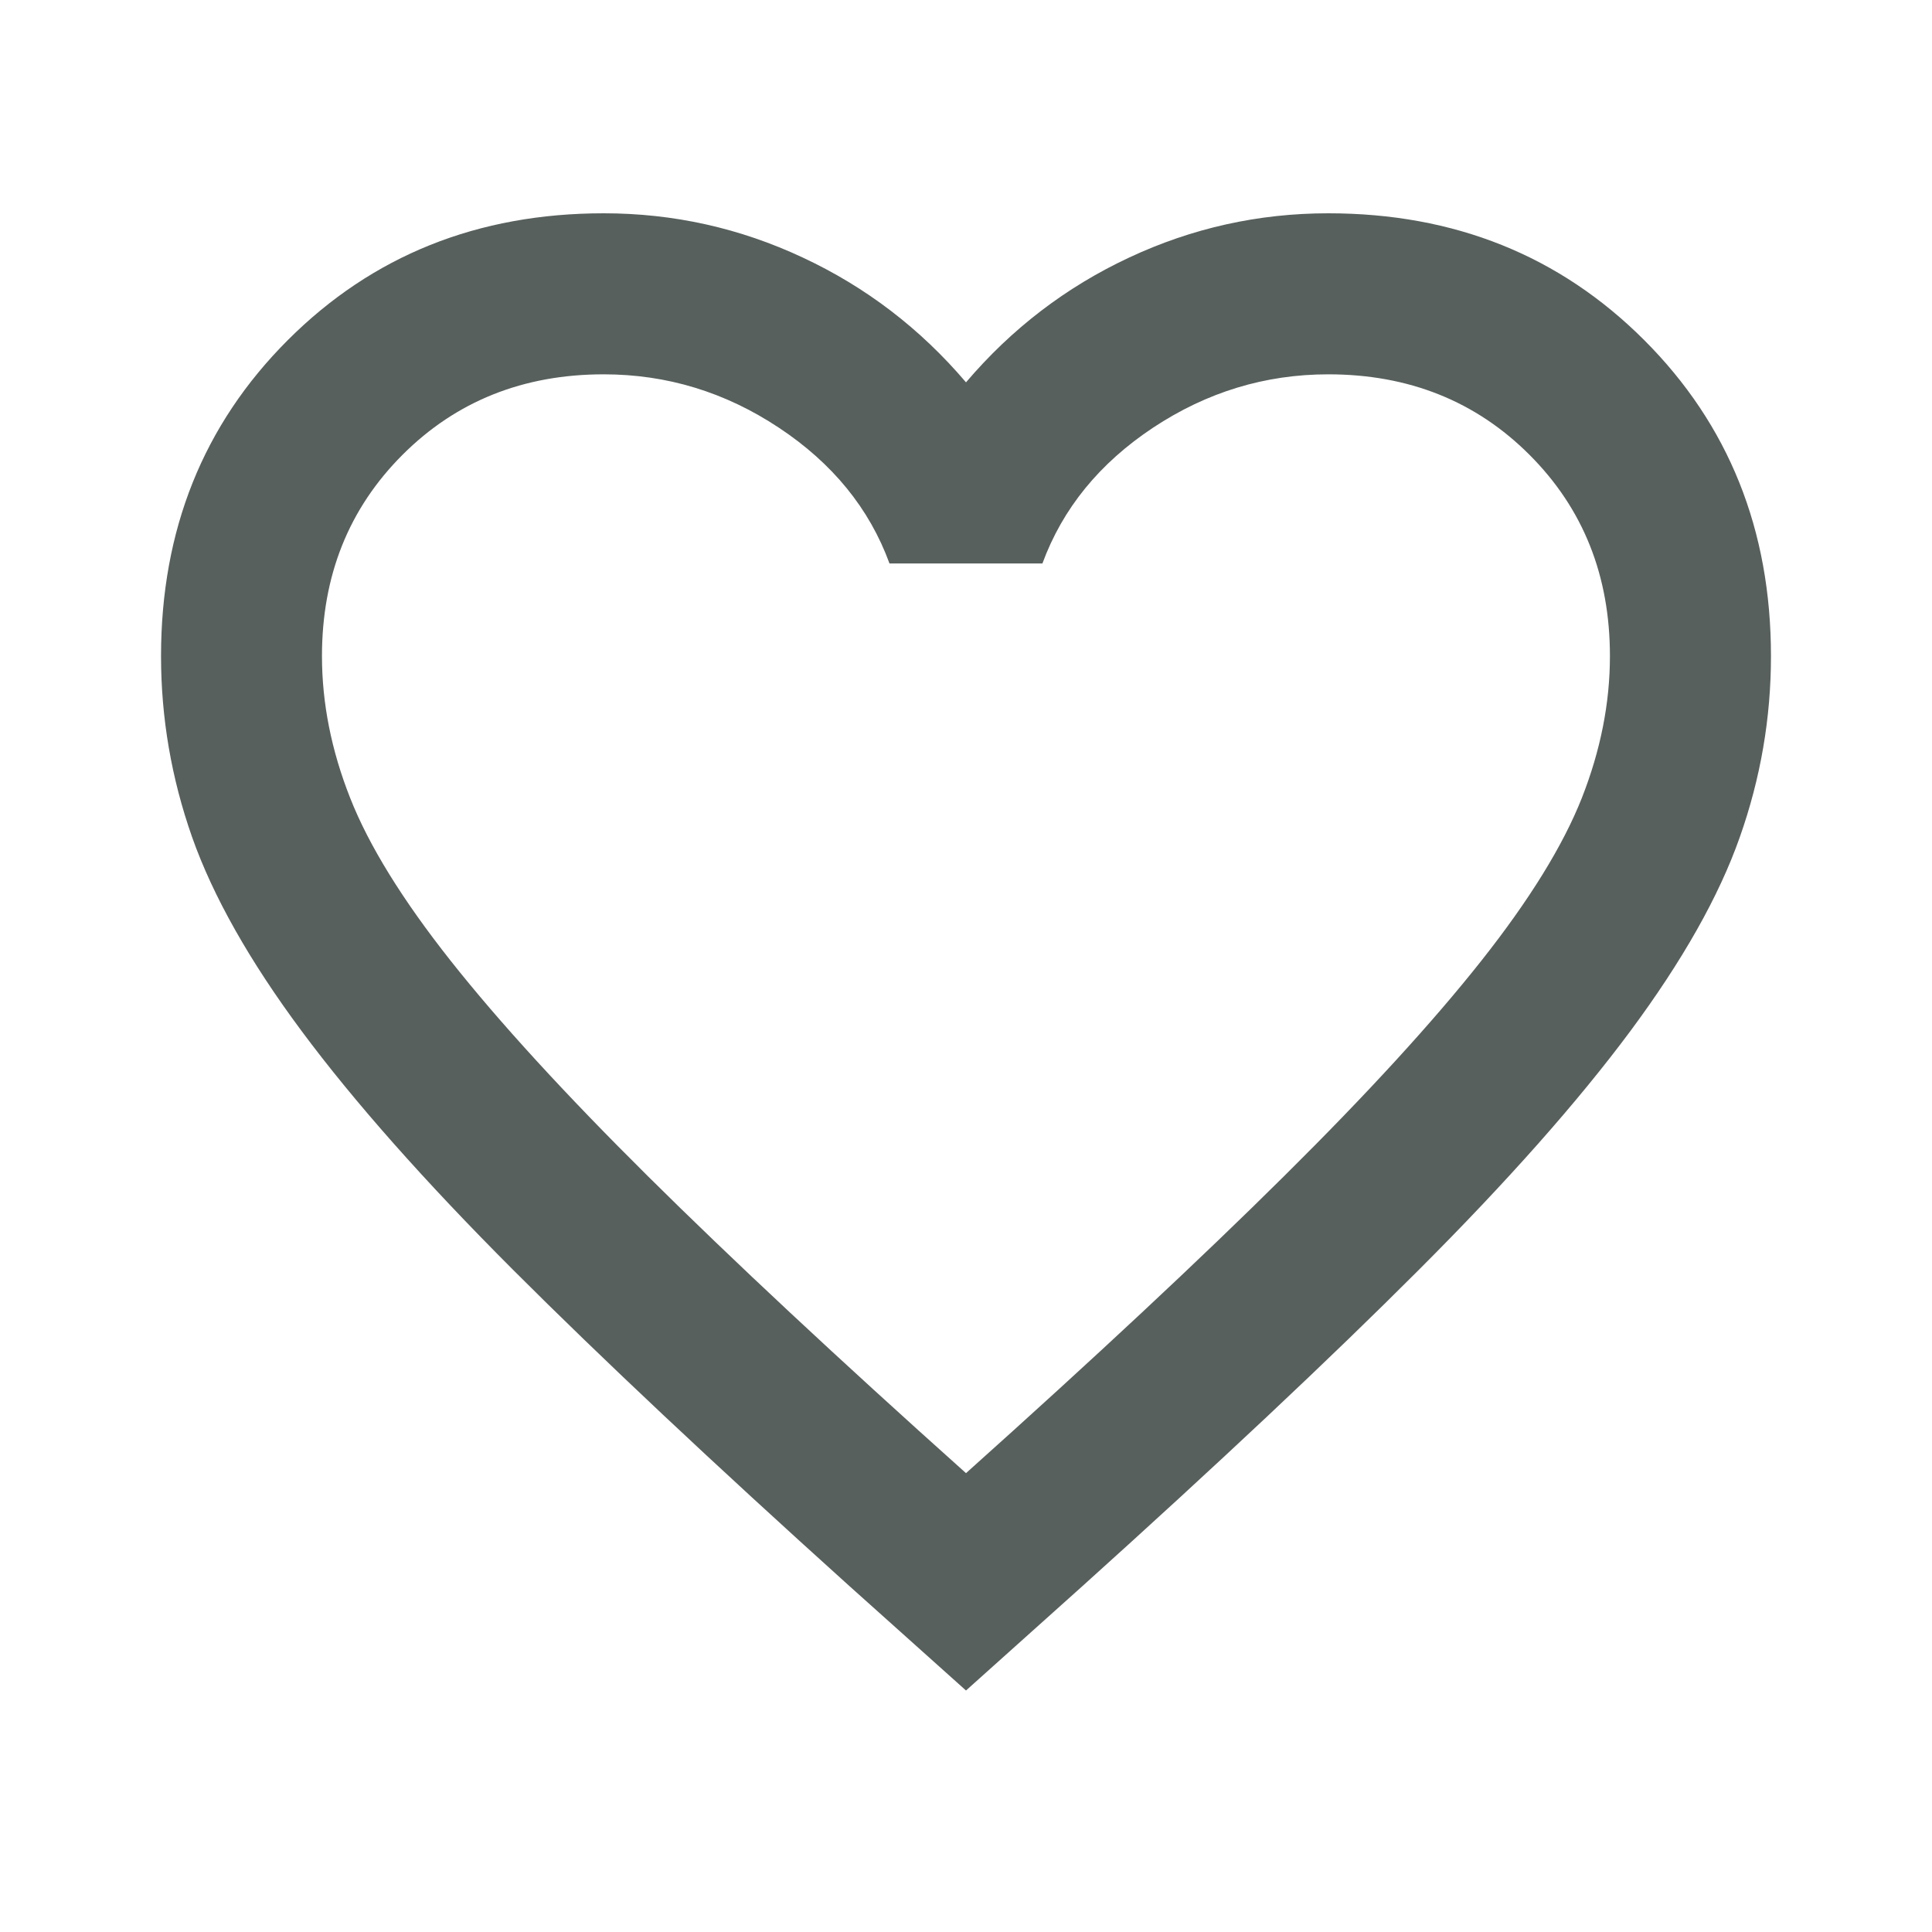
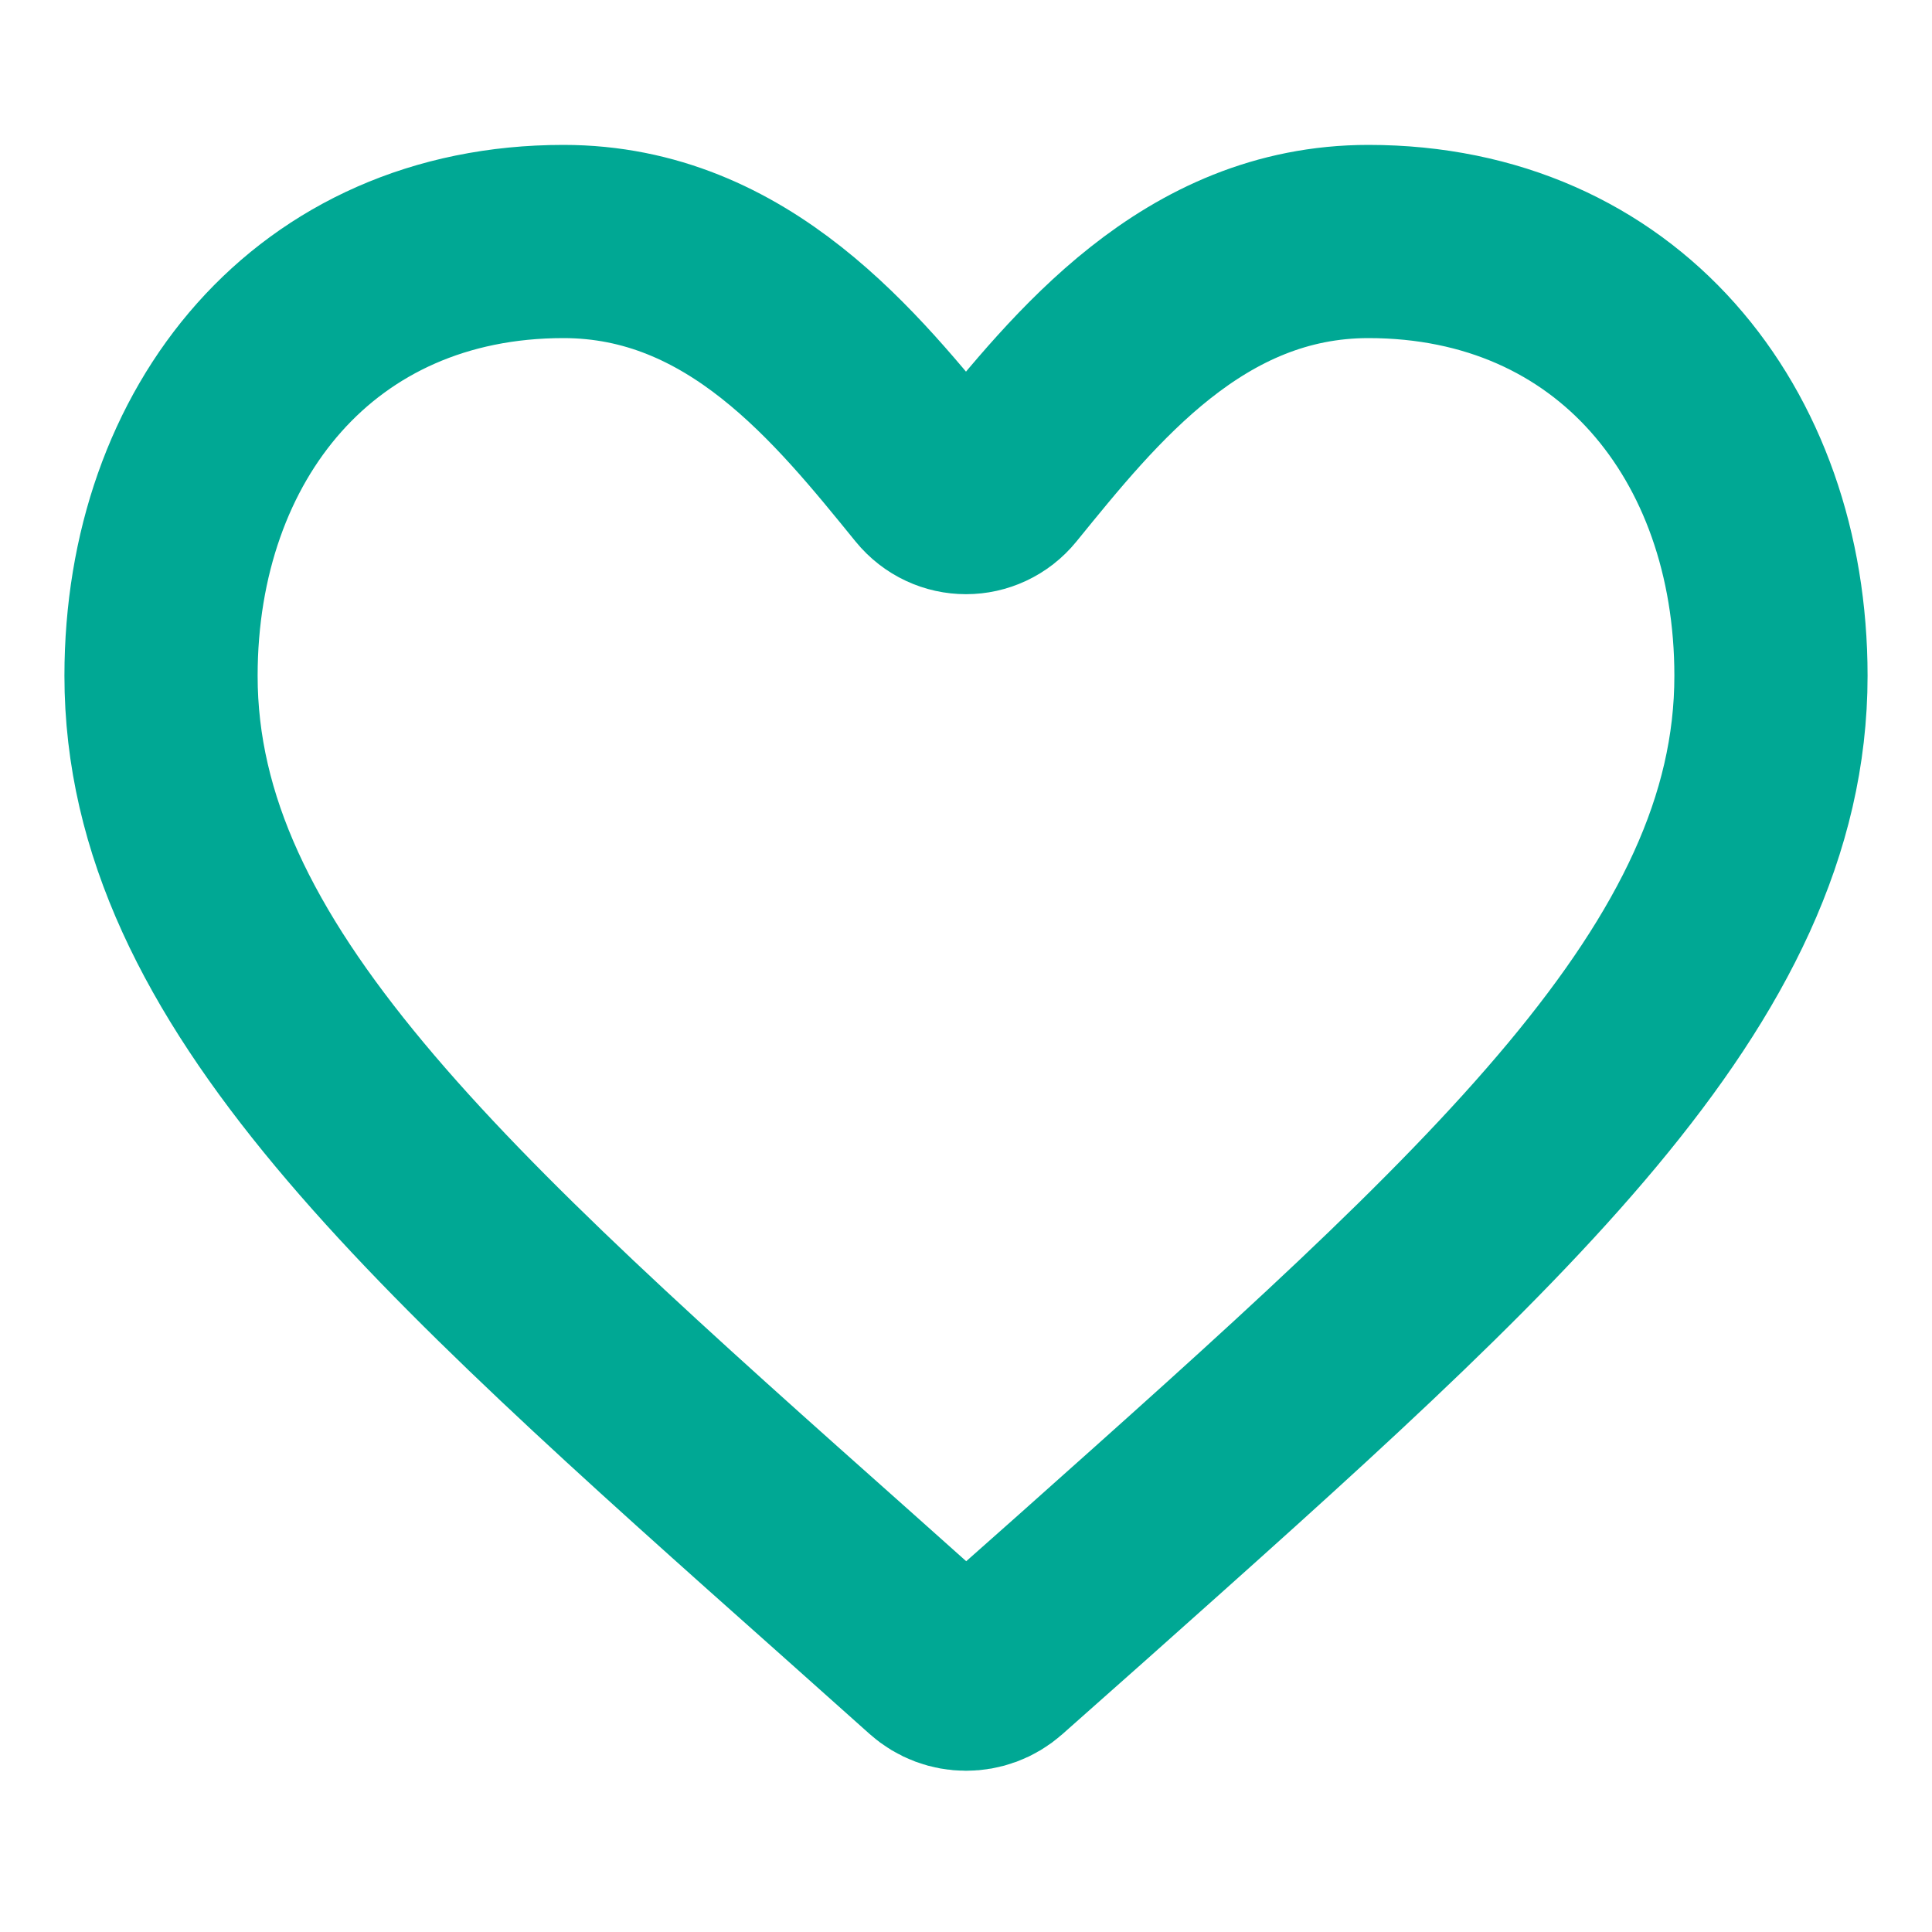
<svg xmlns="http://www.w3.org/2000/svg" width="20" height="20" viewBox="0 0 20 20" fill="none">
-   <g id="favorite">
-     <mask id="mask0_875_2880" style="mask-type:alpha" maskUnits="userSpaceOnUse" x="0" y="0" width="20" height="20">
-       <rect id="Bounding box" width="20" height="20" fill="#D9D9D9" />
-     </mask>
-     <g mask="url(#mask0_875_2880)">
-       <path id="favorite_2" d="M10 17.5L8.791 16.417C7.389 15.153 6.229 14.063 5.312 13.146C4.396 12.229 3.667 11.406 3.125 10.677C2.583 9.948 2.205 9.278 1.989 8.667C1.774 8.056 1.667 7.431 1.667 6.792C1.667 5.486 2.104 4.396 2.979 3.521C3.854 2.646 4.944 2.208 6.25 2.208C6.972 2.208 7.66 2.361 8.312 2.667C8.965 2.972 9.528 3.403 10 3.958C10.472 3.403 11.035 2.972 11.687 2.667C12.34 2.361 13.028 2.208 13.75 2.208C15.055 2.208 16.146 2.646 17.021 3.521C17.896 4.396 18.333 5.486 18.333 6.792C18.333 7.431 18.226 8.056 18.01 8.667C17.795 9.278 17.416 9.948 16.875 10.677C16.333 11.406 15.604 12.229 14.687 13.146C13.771 14.063 12.611 15.153 11.208 16.417L10 17.5ZM10 15.25C11.333 14.056 12.43 13.031 13.291 12.177C14.153 11.323 14.833 10.58 15.333 9.948C15.833 9.316 16.18 8.754 16.375 8.261C16.569 7.768 16.666 7.278 16.666 6.792C16.666 5.958 16.389 5.264 15.833 4.708C15.278 4.153 14.583 3.875 13.75 3.875C13.097 3.875 12.493 4.059 11.937 4.427C11.382 4.795 11 5.264 10.791 5.833H9.208C9 5.264 8.618 4.795 8.062 4.427C7.507 4.059 6.903 3.875 6.25 3.875C5.417 3.875 4.722 4.153 4.167 4.708C3.611 5.264 3.333 5.958 3.333 6.792C3.333 7.278 3.43 7.768 3.625 8.261C3.819 8.754 4.167 9.316 4.667 9.948C5.167 10.58 5.847 11.323 6.708 12.177C7.569 13.031 8.666 14.056 10 15.25Z" fill="#57605D" />
-     </g>
-   </g>
+   <path d="M10.333 17.205C10.143 17.373 9.857 17.373 9.668 17.204L8.791 16.421C4.5 12.604 1.667 10.086 1.667 6.996C1.667 4.478 3.267 2.5 5.833 2.5C7.646 2.5 8.772 3.917 9.632 4.974C9.824 5.21 10.176 5.21 10.368 4.974C11.228 3.917 12.353 2.5 14.166 2.5C16.733 2.5 18.333 4.478 18.333 6.996C18.333 10.086 15.5 12.604 11.208 16.429L10.333 17.205Z" stroke="#00A894" stroke-width="2" />
</svg>
